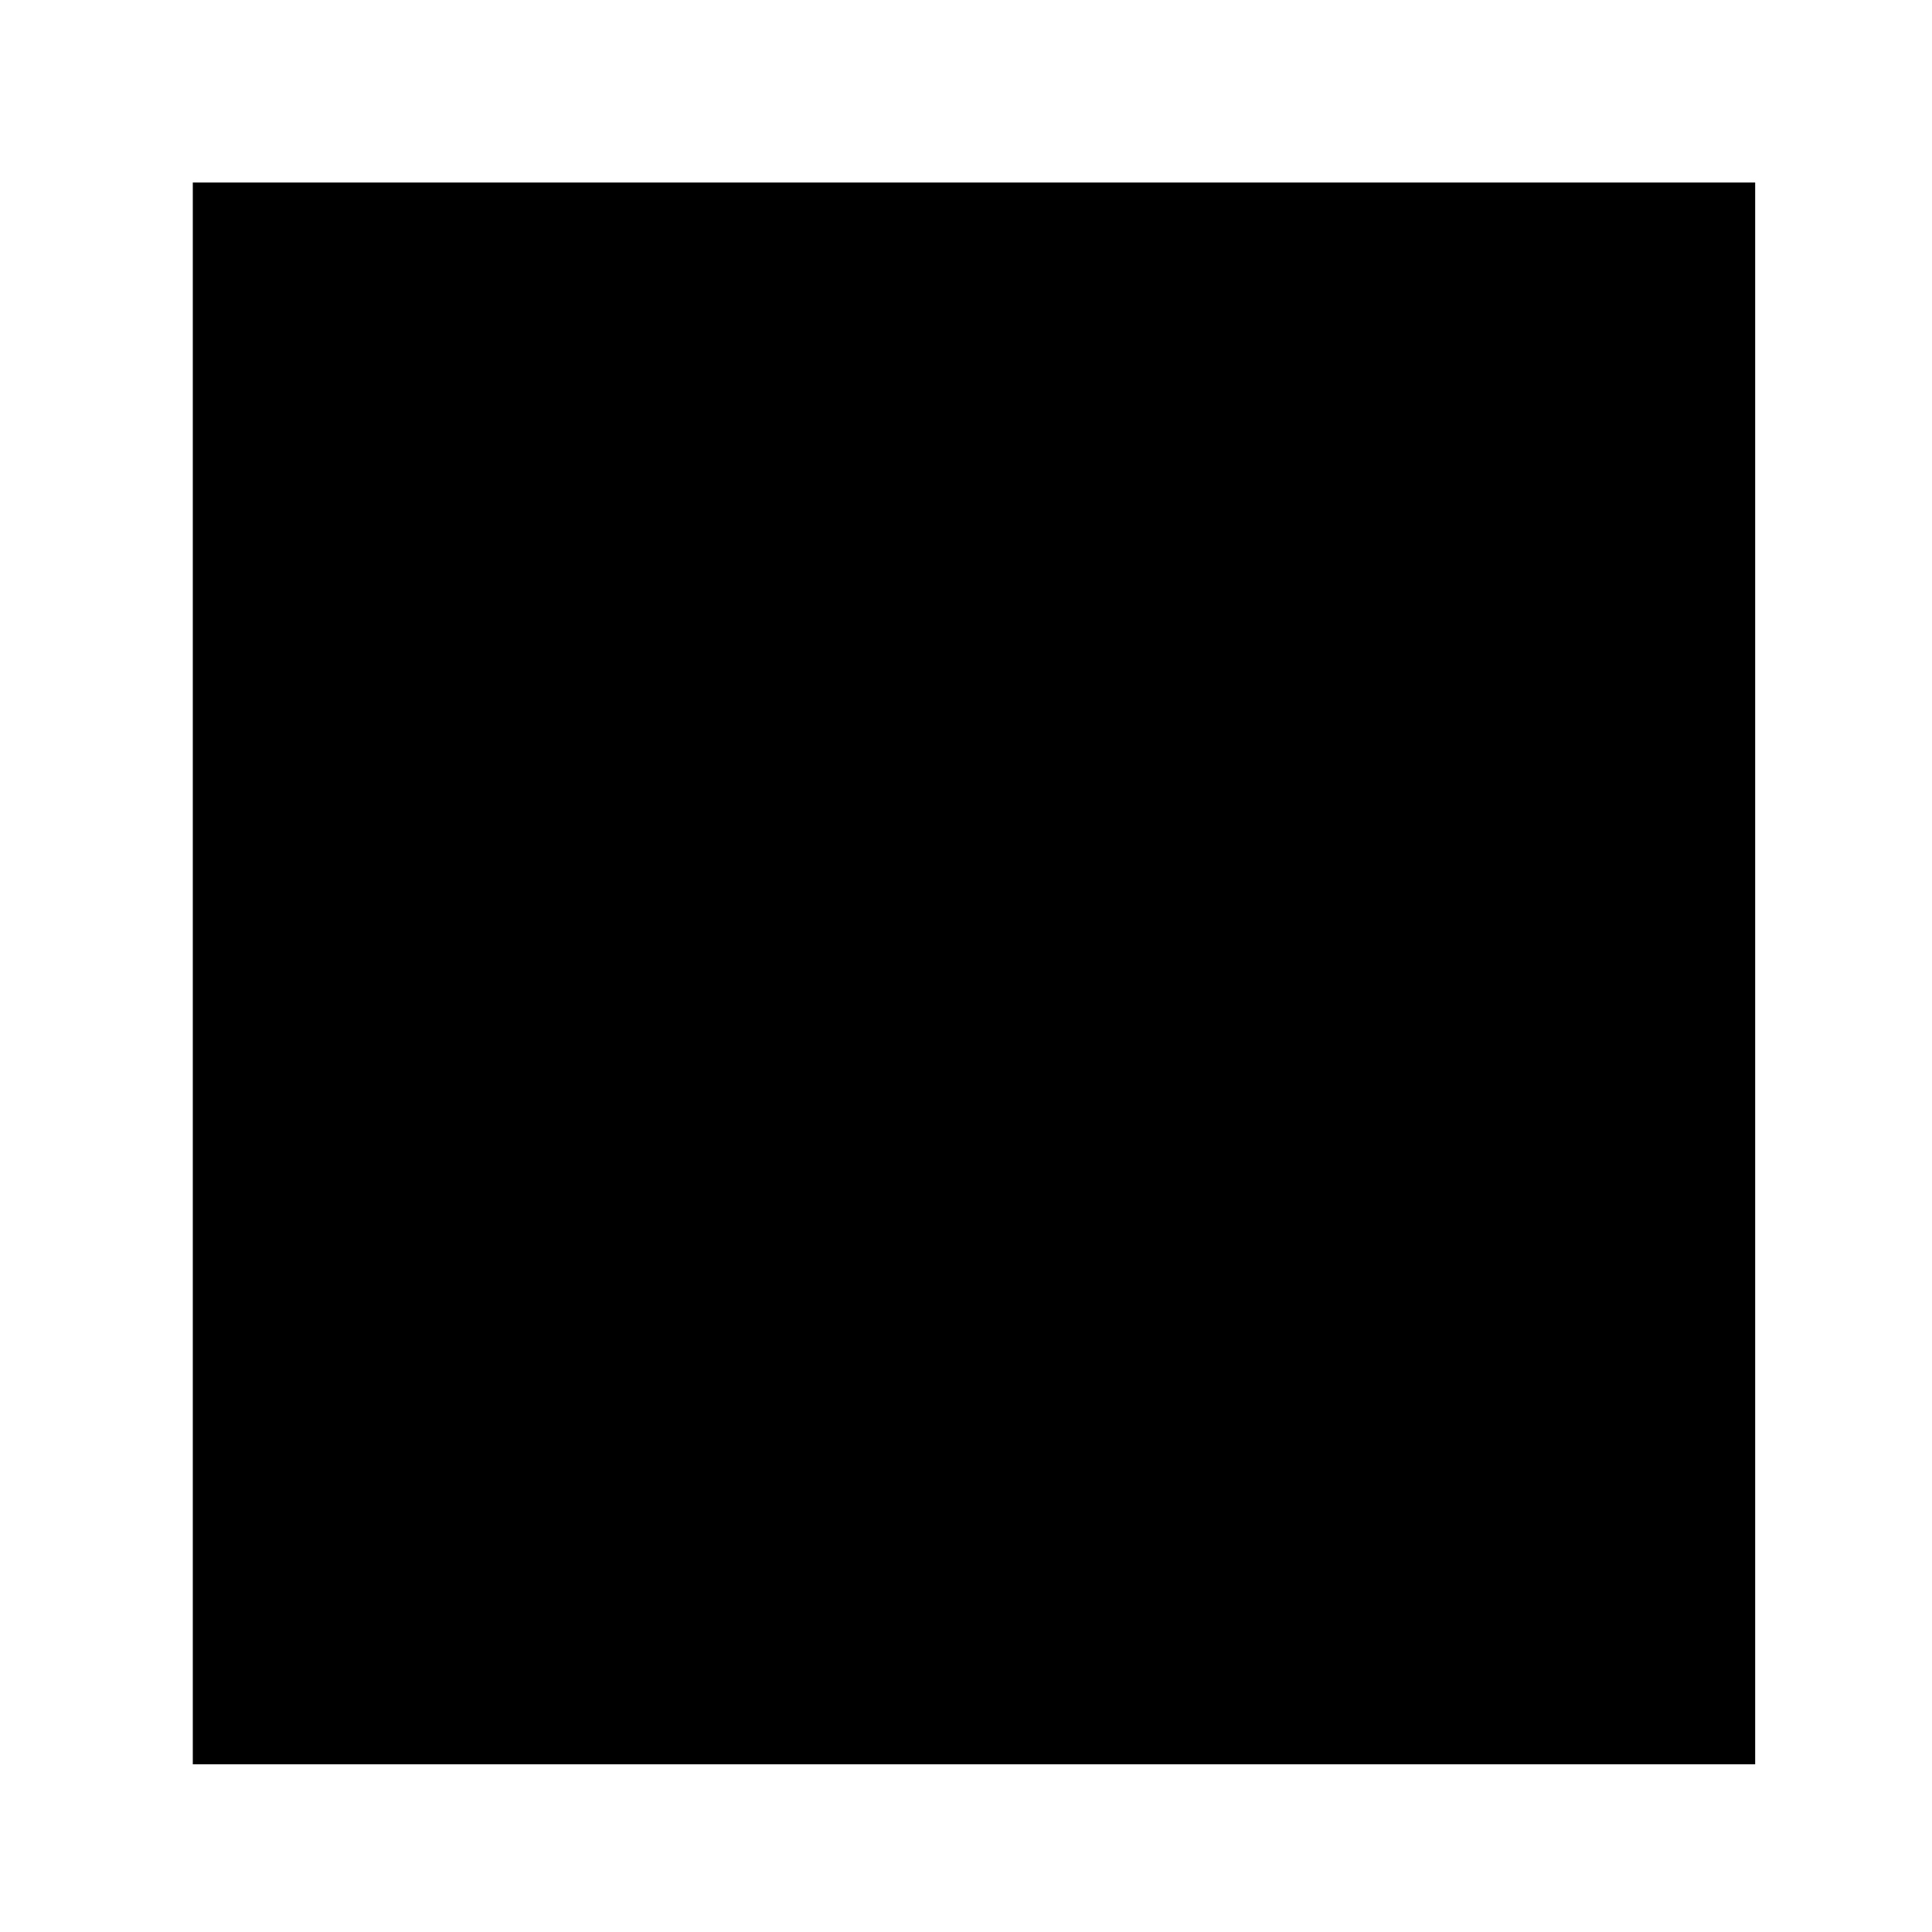
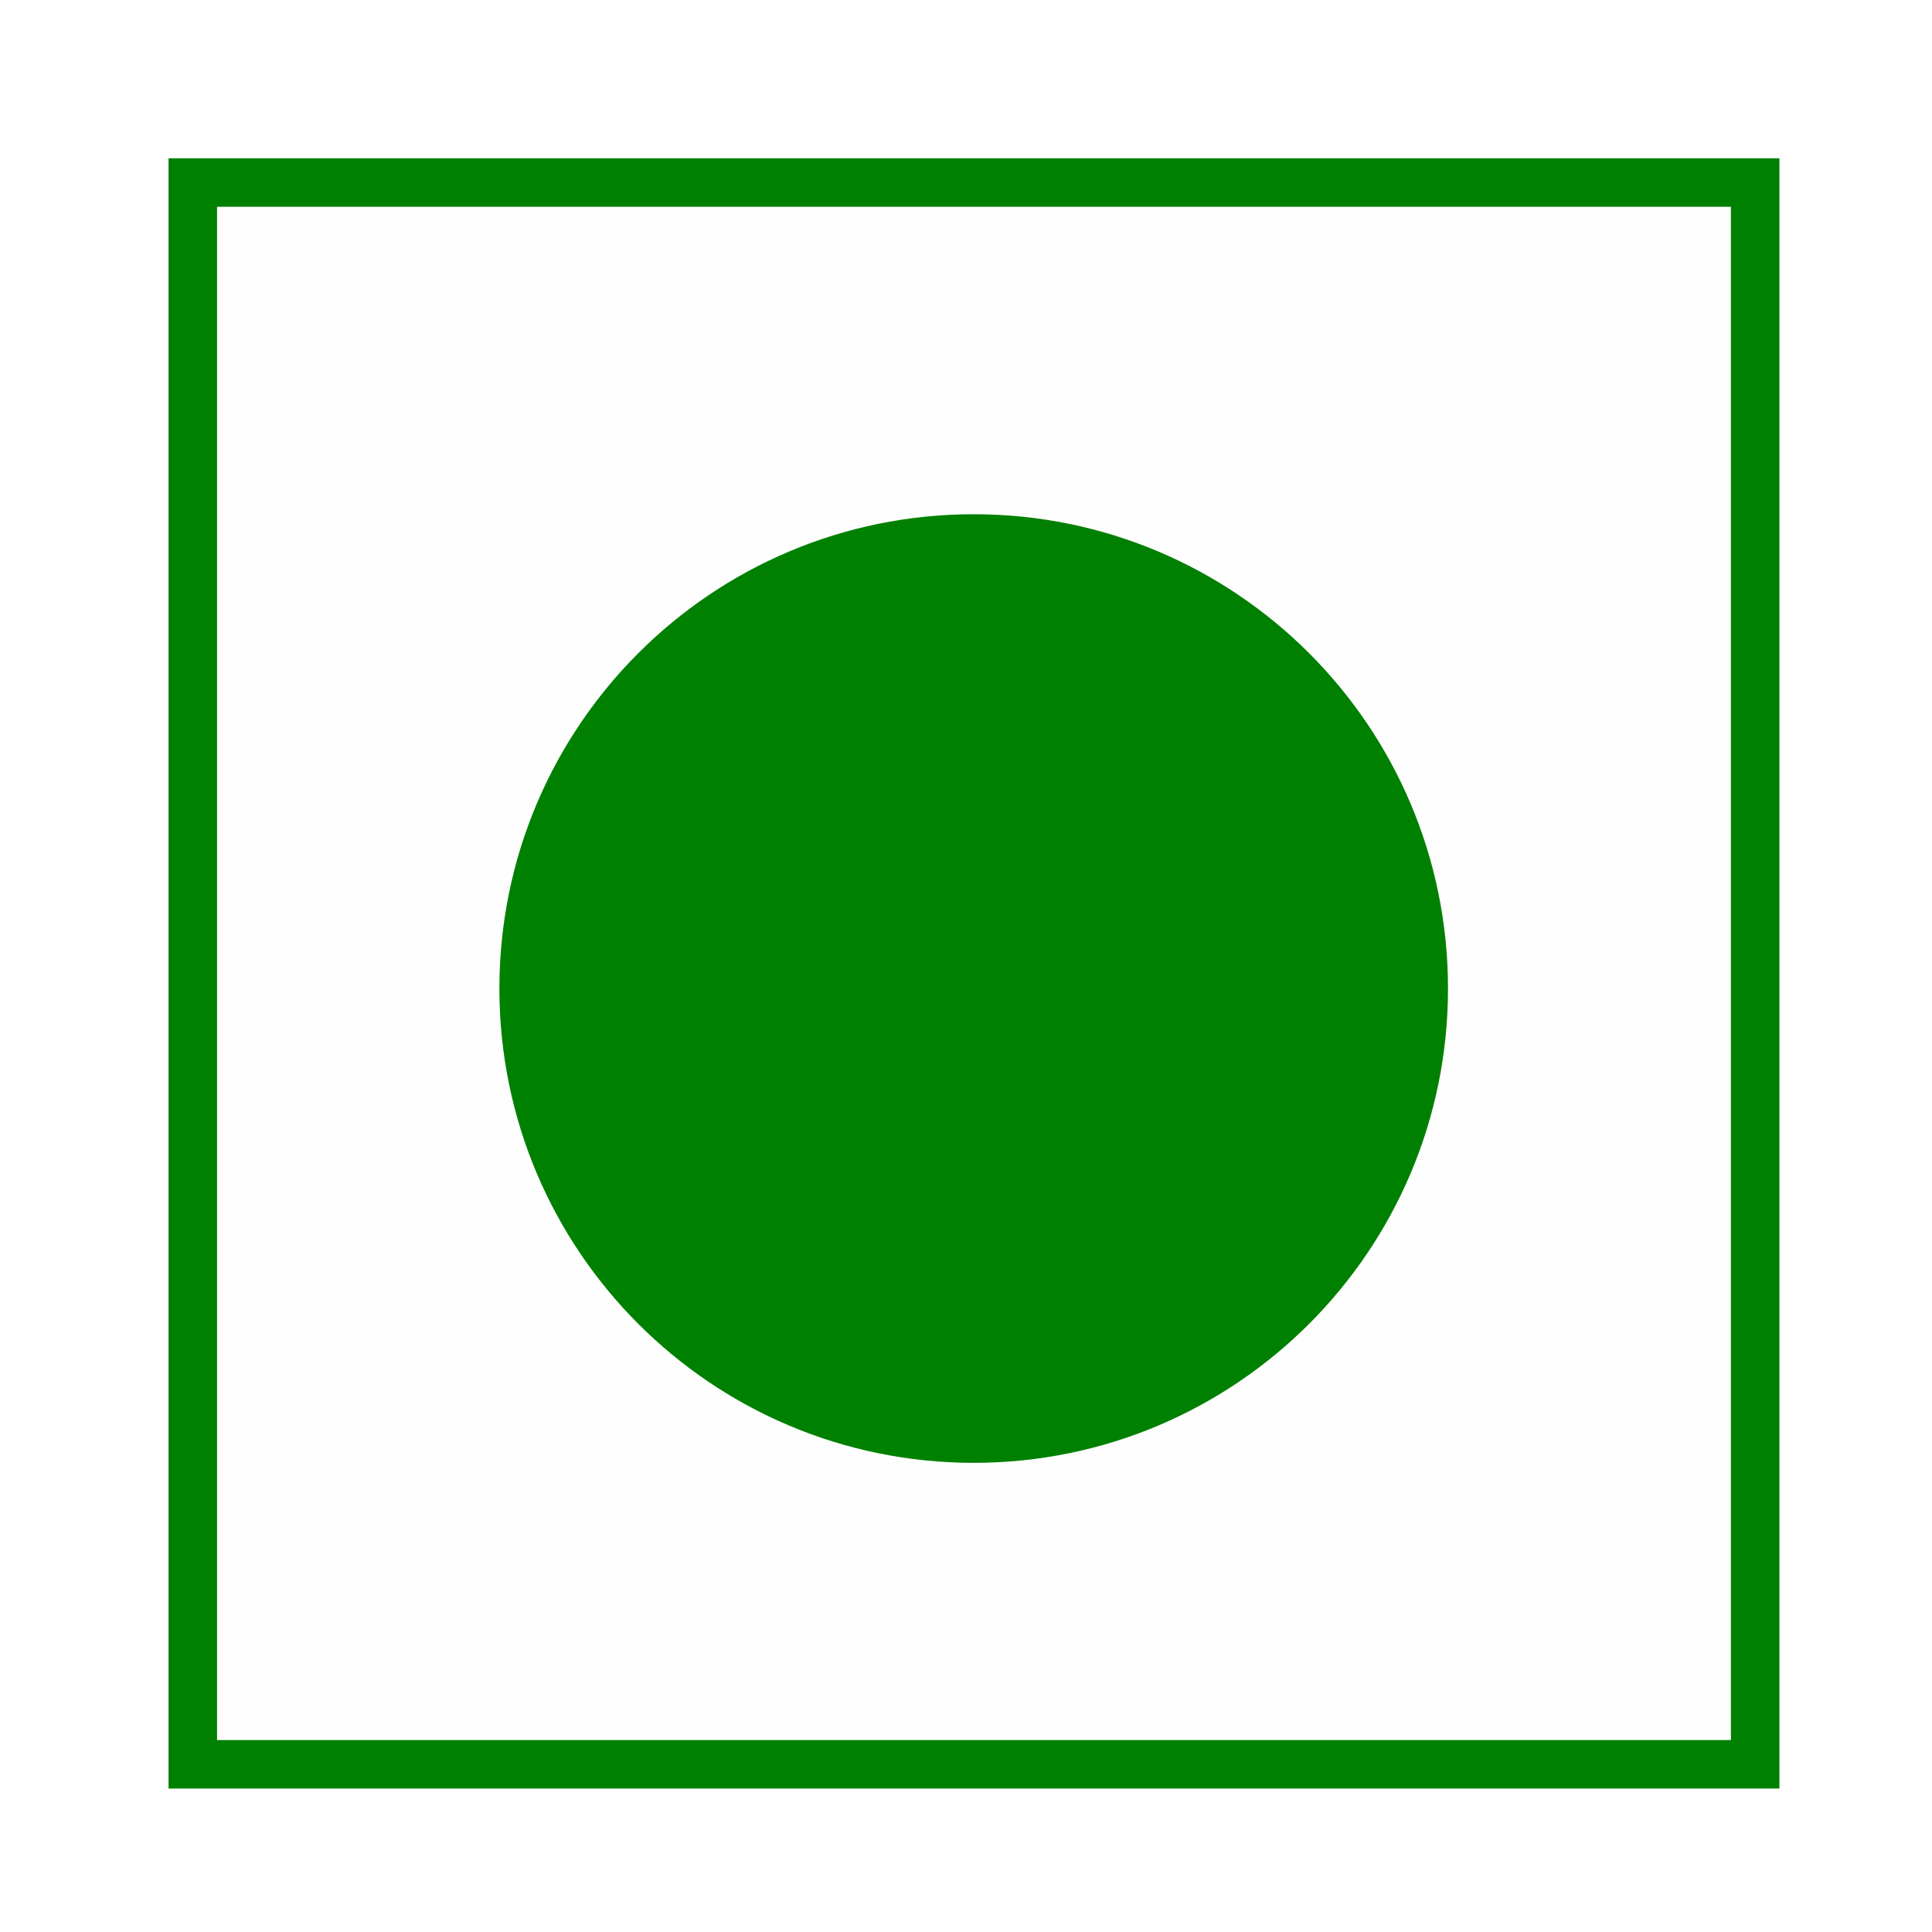
<svg xmlns="http://www.w3.org/2000/svg" xml:space="preserve" width="33.867mm" height="33.867mm" version="1.1" style="shape-rendering:geometricPrecision; text-rendering:geometricPrecision; image-rendering:optimizeQuality; fill-rule:evenodd; clip-rule:evenodd" viewBox="0 0 3387 3387">
  <defs>
    <style type="text/css">
   
    .str0 {stroke:#008001;stroke-width:85}
    .fil0 {fill:#FEFEFE}
    .fil1 {fill:#008001}
   
  </style>
  </defs>
  <g id="Layer_x0020_1">
-     <rect className="fil0 str0" x="338" y="320" width="2739" height="2773" />
-     <circle className="fil1 str0" cx="1707" cy="1733" r="789" />
+     <rect class="fil0 str0" x="338" y="320" width="2739" height="2773" />
+     <circle class="fil1 str0" cx="1707" cy="1733" r="789" />
  </g>
</svg>
